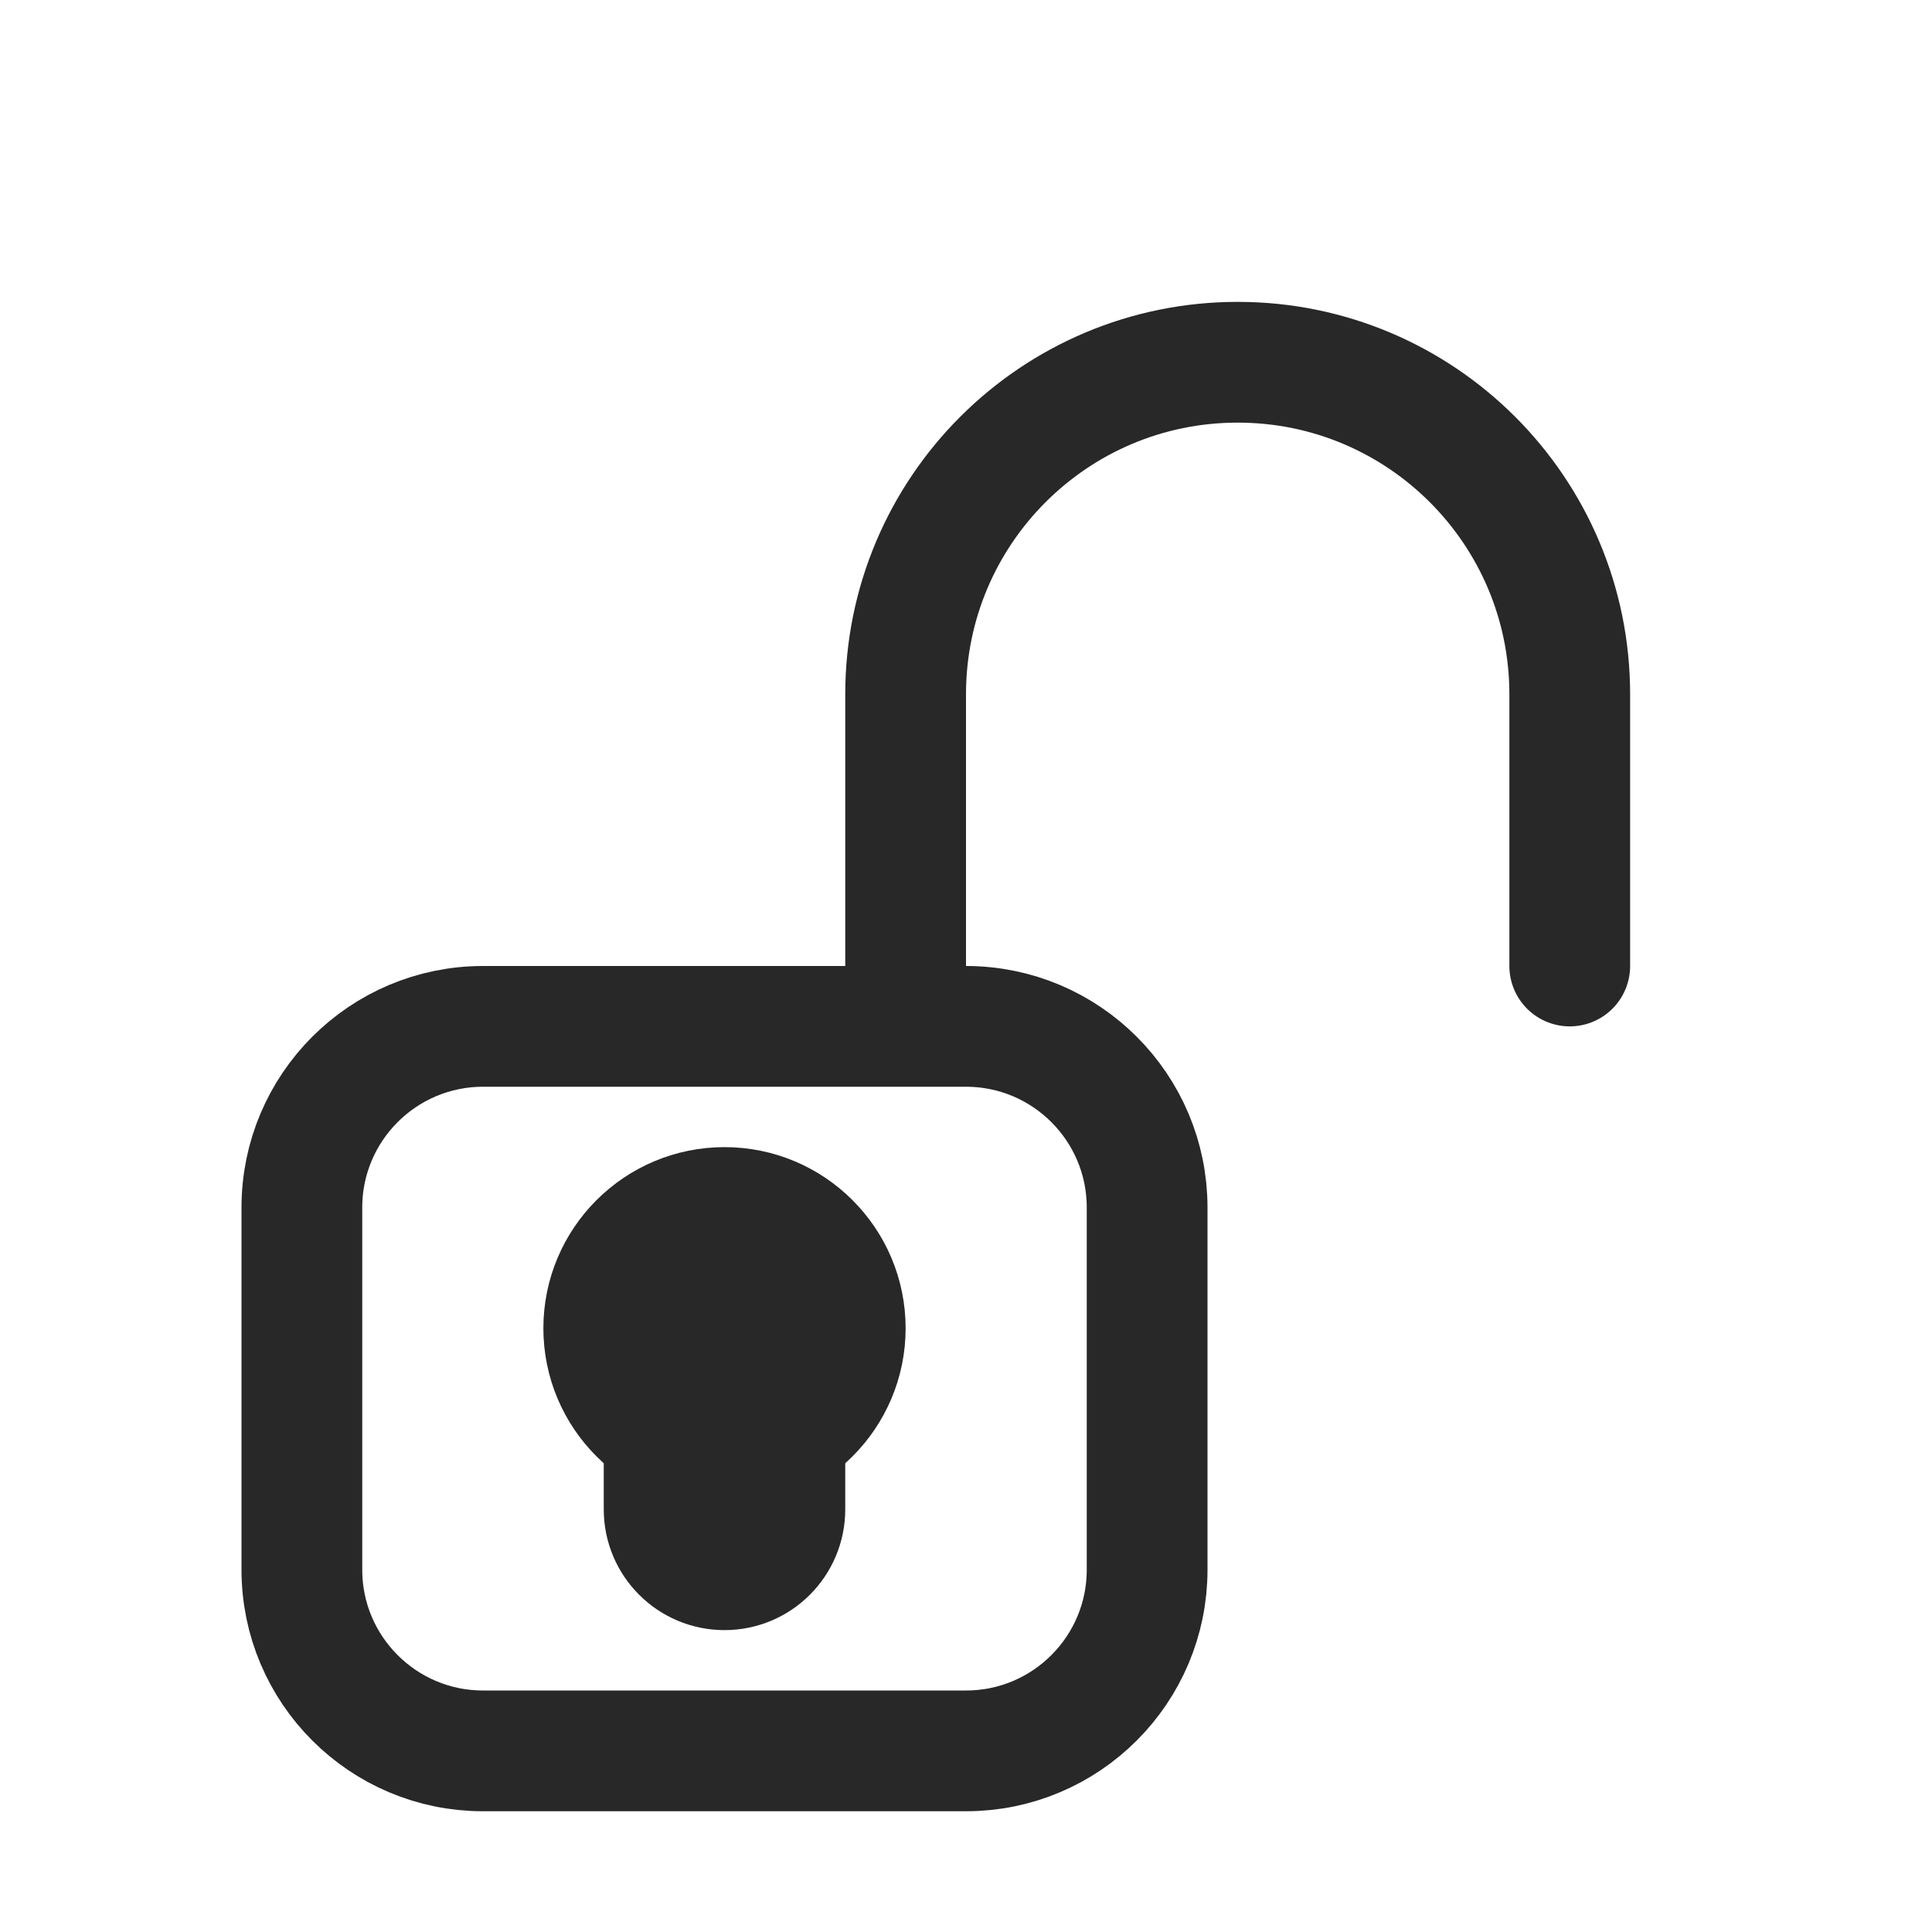
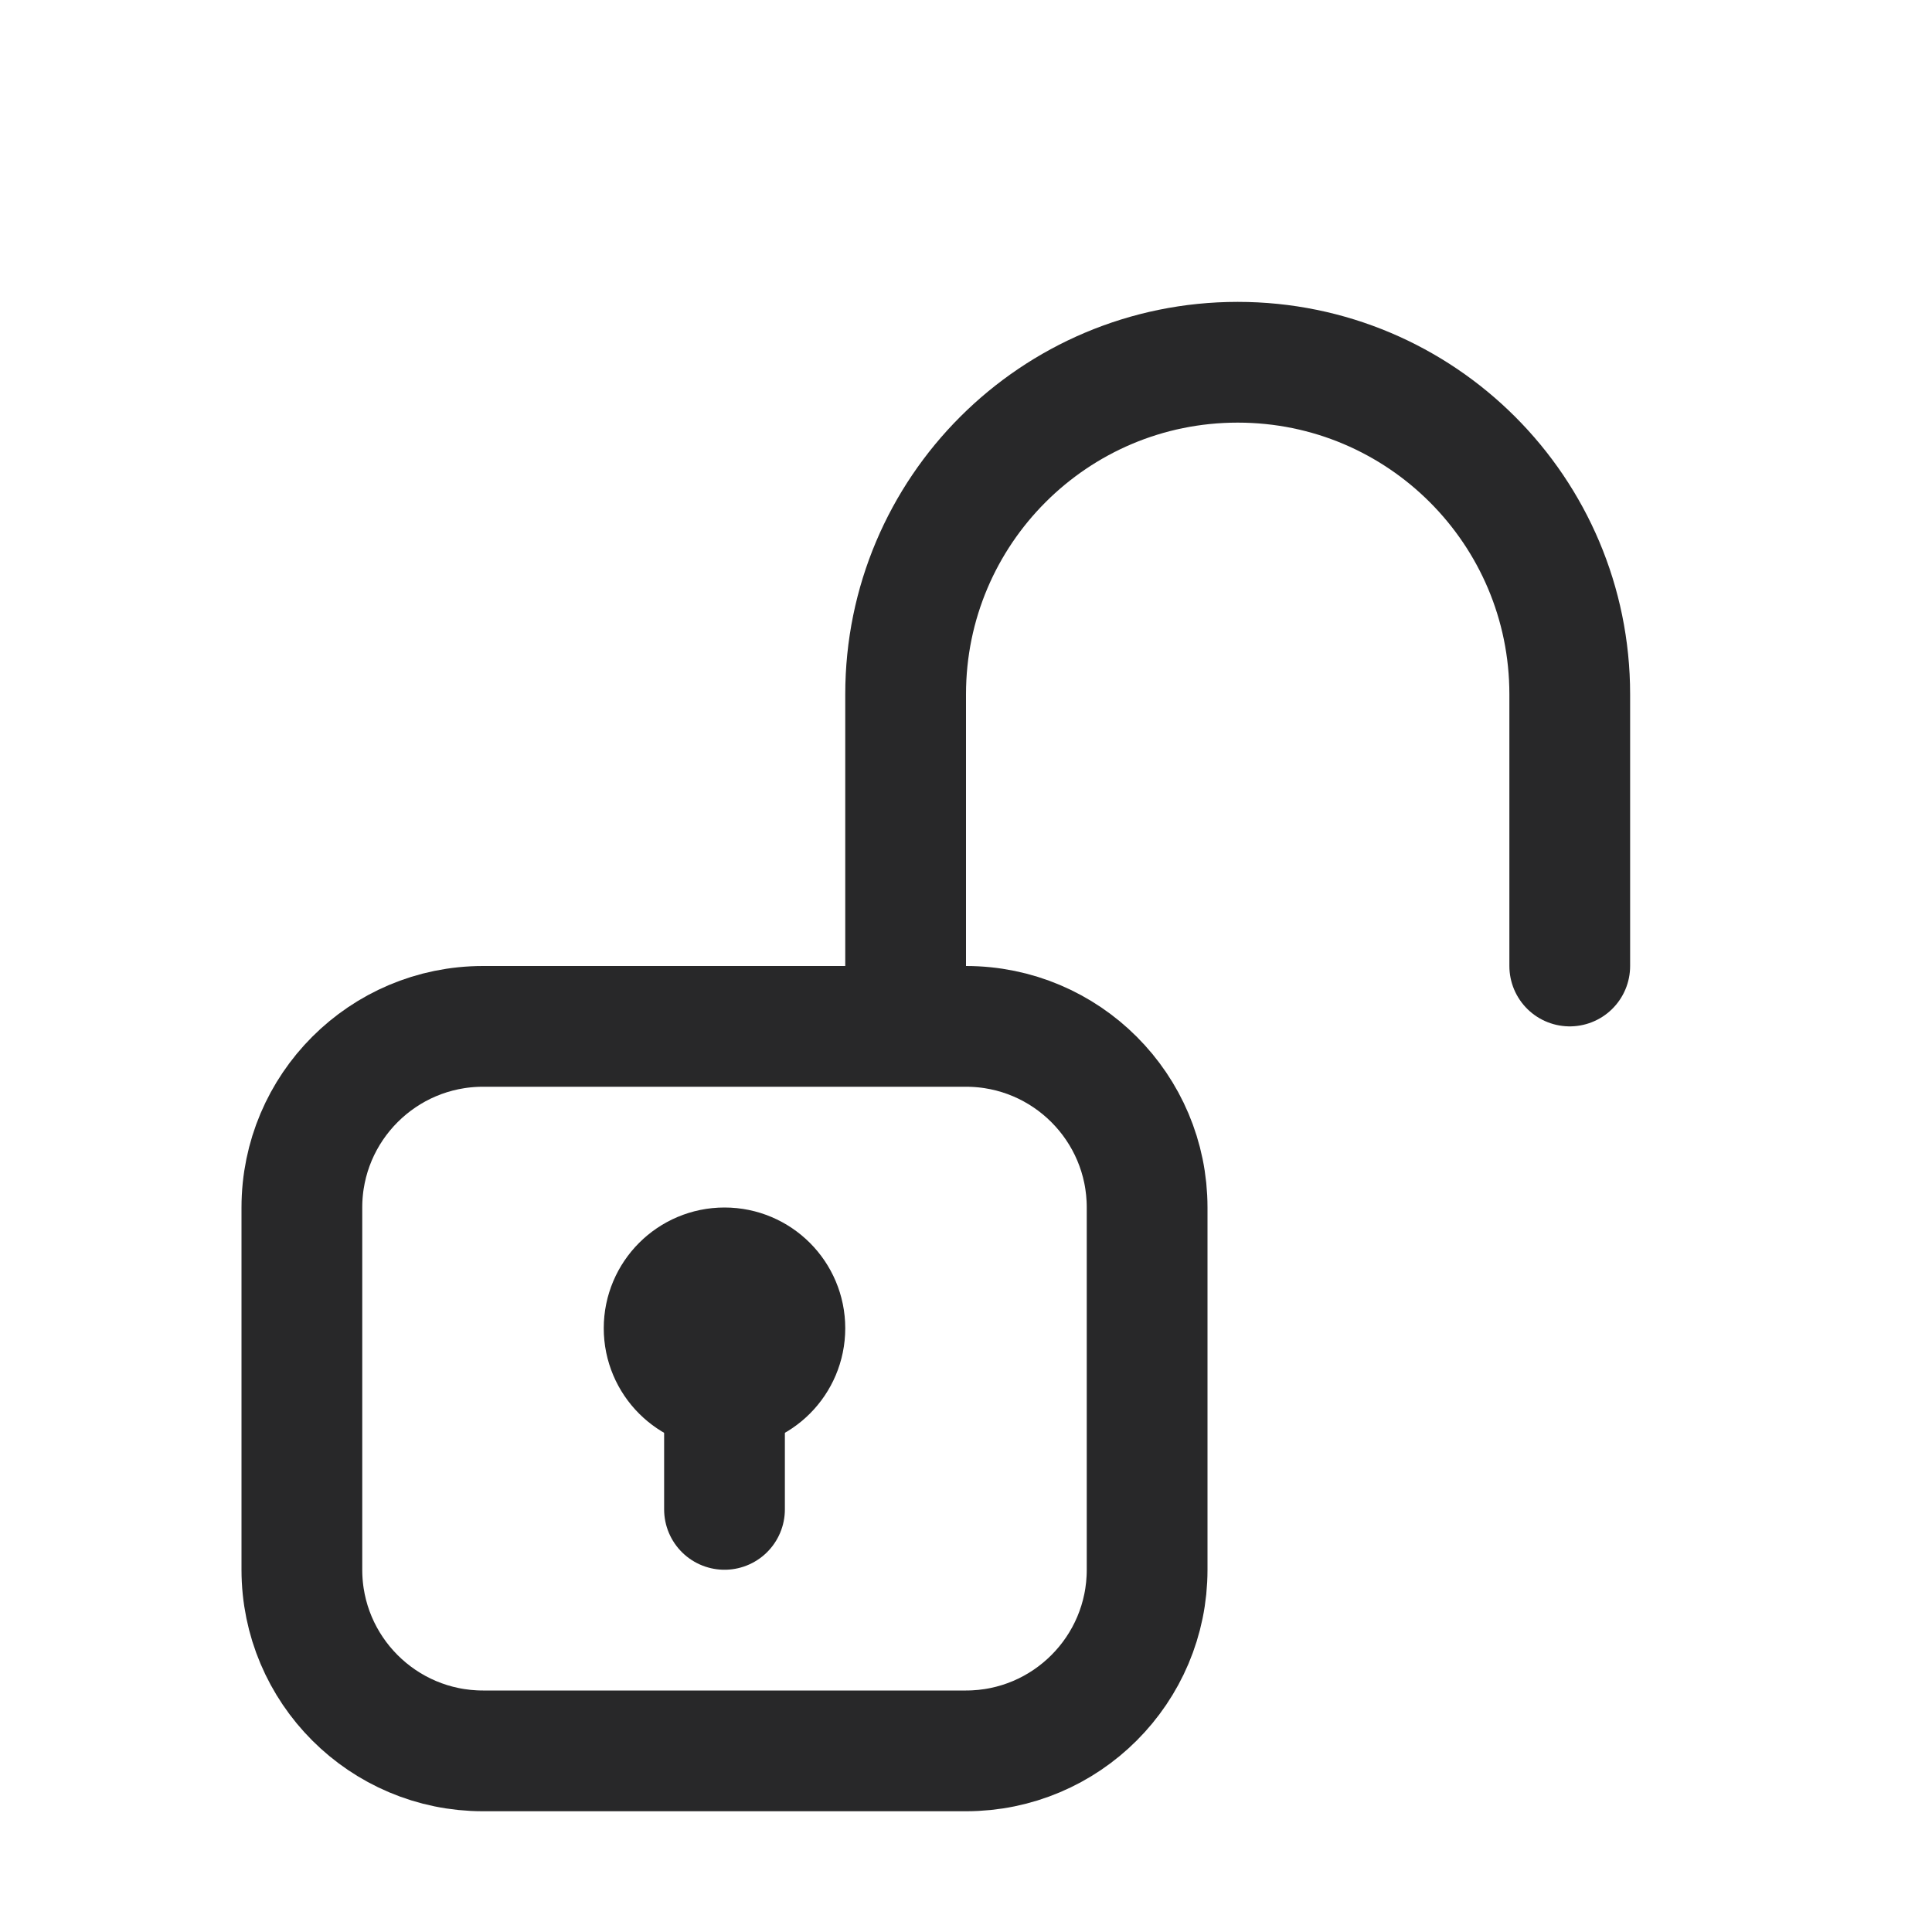
- <svg xmlns="http://www.w3.org/2000/svg" viewBox="0 0 16 16" fill="none" stroke="#282829">
+ <svg xmlns="http://www.w3.org/2000/svg" viewBox="0 0 16 16" stroke="#282829" fill="none">
  <path d="M2.5 10C2.5 9.172 3.172 8.5 4 8.5H8C8.828 8.5 9.5 9.172 9.5 10V13C9.5 13.828 8.828 14.5 8 14.5H4C3.172 14.5 2.5 13.828 2.5 13V10Z" />
  <path d="M13 8V5.75C13 4.231 11.769 3 10.25 3V3C8.731 3 7.5 4.231 7.5 5.75L7.5 8" stroke-linecap="round" />
-   <path d="M7 11C7 11.552 6.552 12 6 12C5.448 12 5 11.552 5 11C5 10.448 5.448 10 6 10C6.552 10 7 10.448 7 11Z" fill="#282829" />
-   <path d="M5.5 11.5C5.5 11.224 5.724 11 6 11C6.276 11 6.5 11.224 6.5 11.5V12.5C6.5 12.776 6.276 13 6 13C5.724 13 5.5 12.776 5.5 12.5V11.5Z" fill="#282829" />
+   <circle cx="6" cy="11" r="0.5" />
+   <path d="M6 12.5V11.5" stroke-linecap="round" stroke-linejoin="round" />
</svg>
